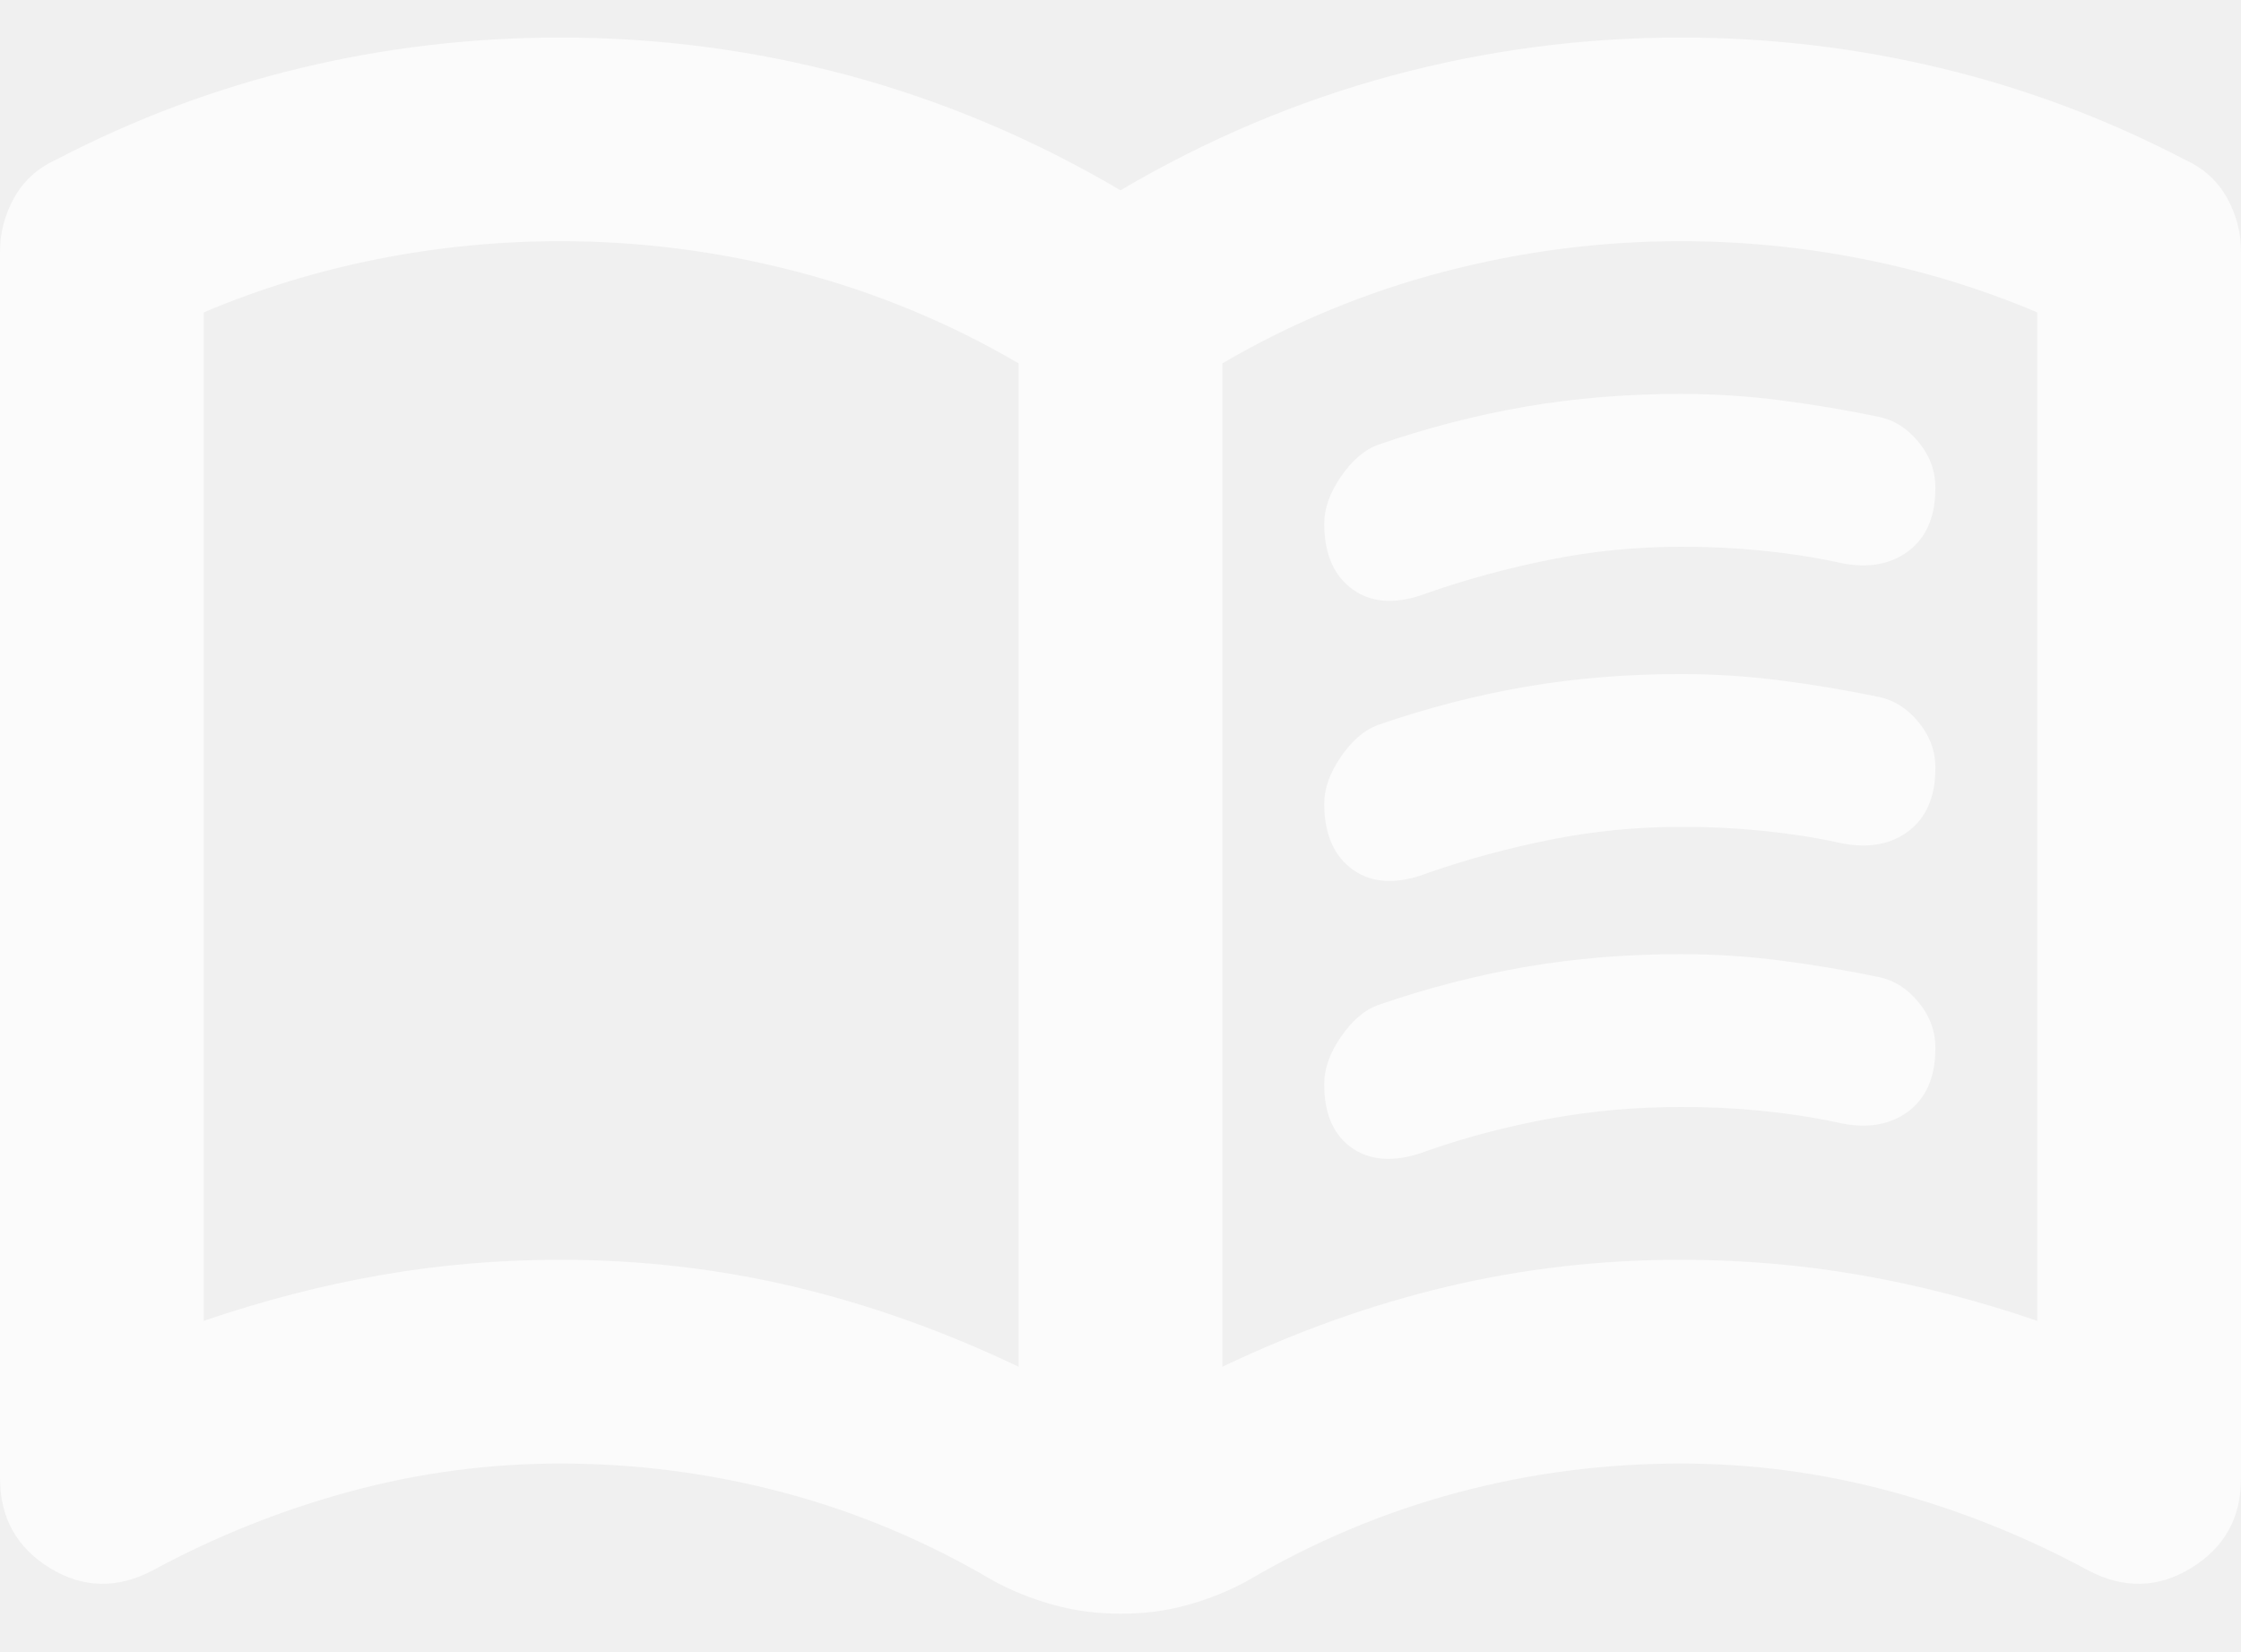
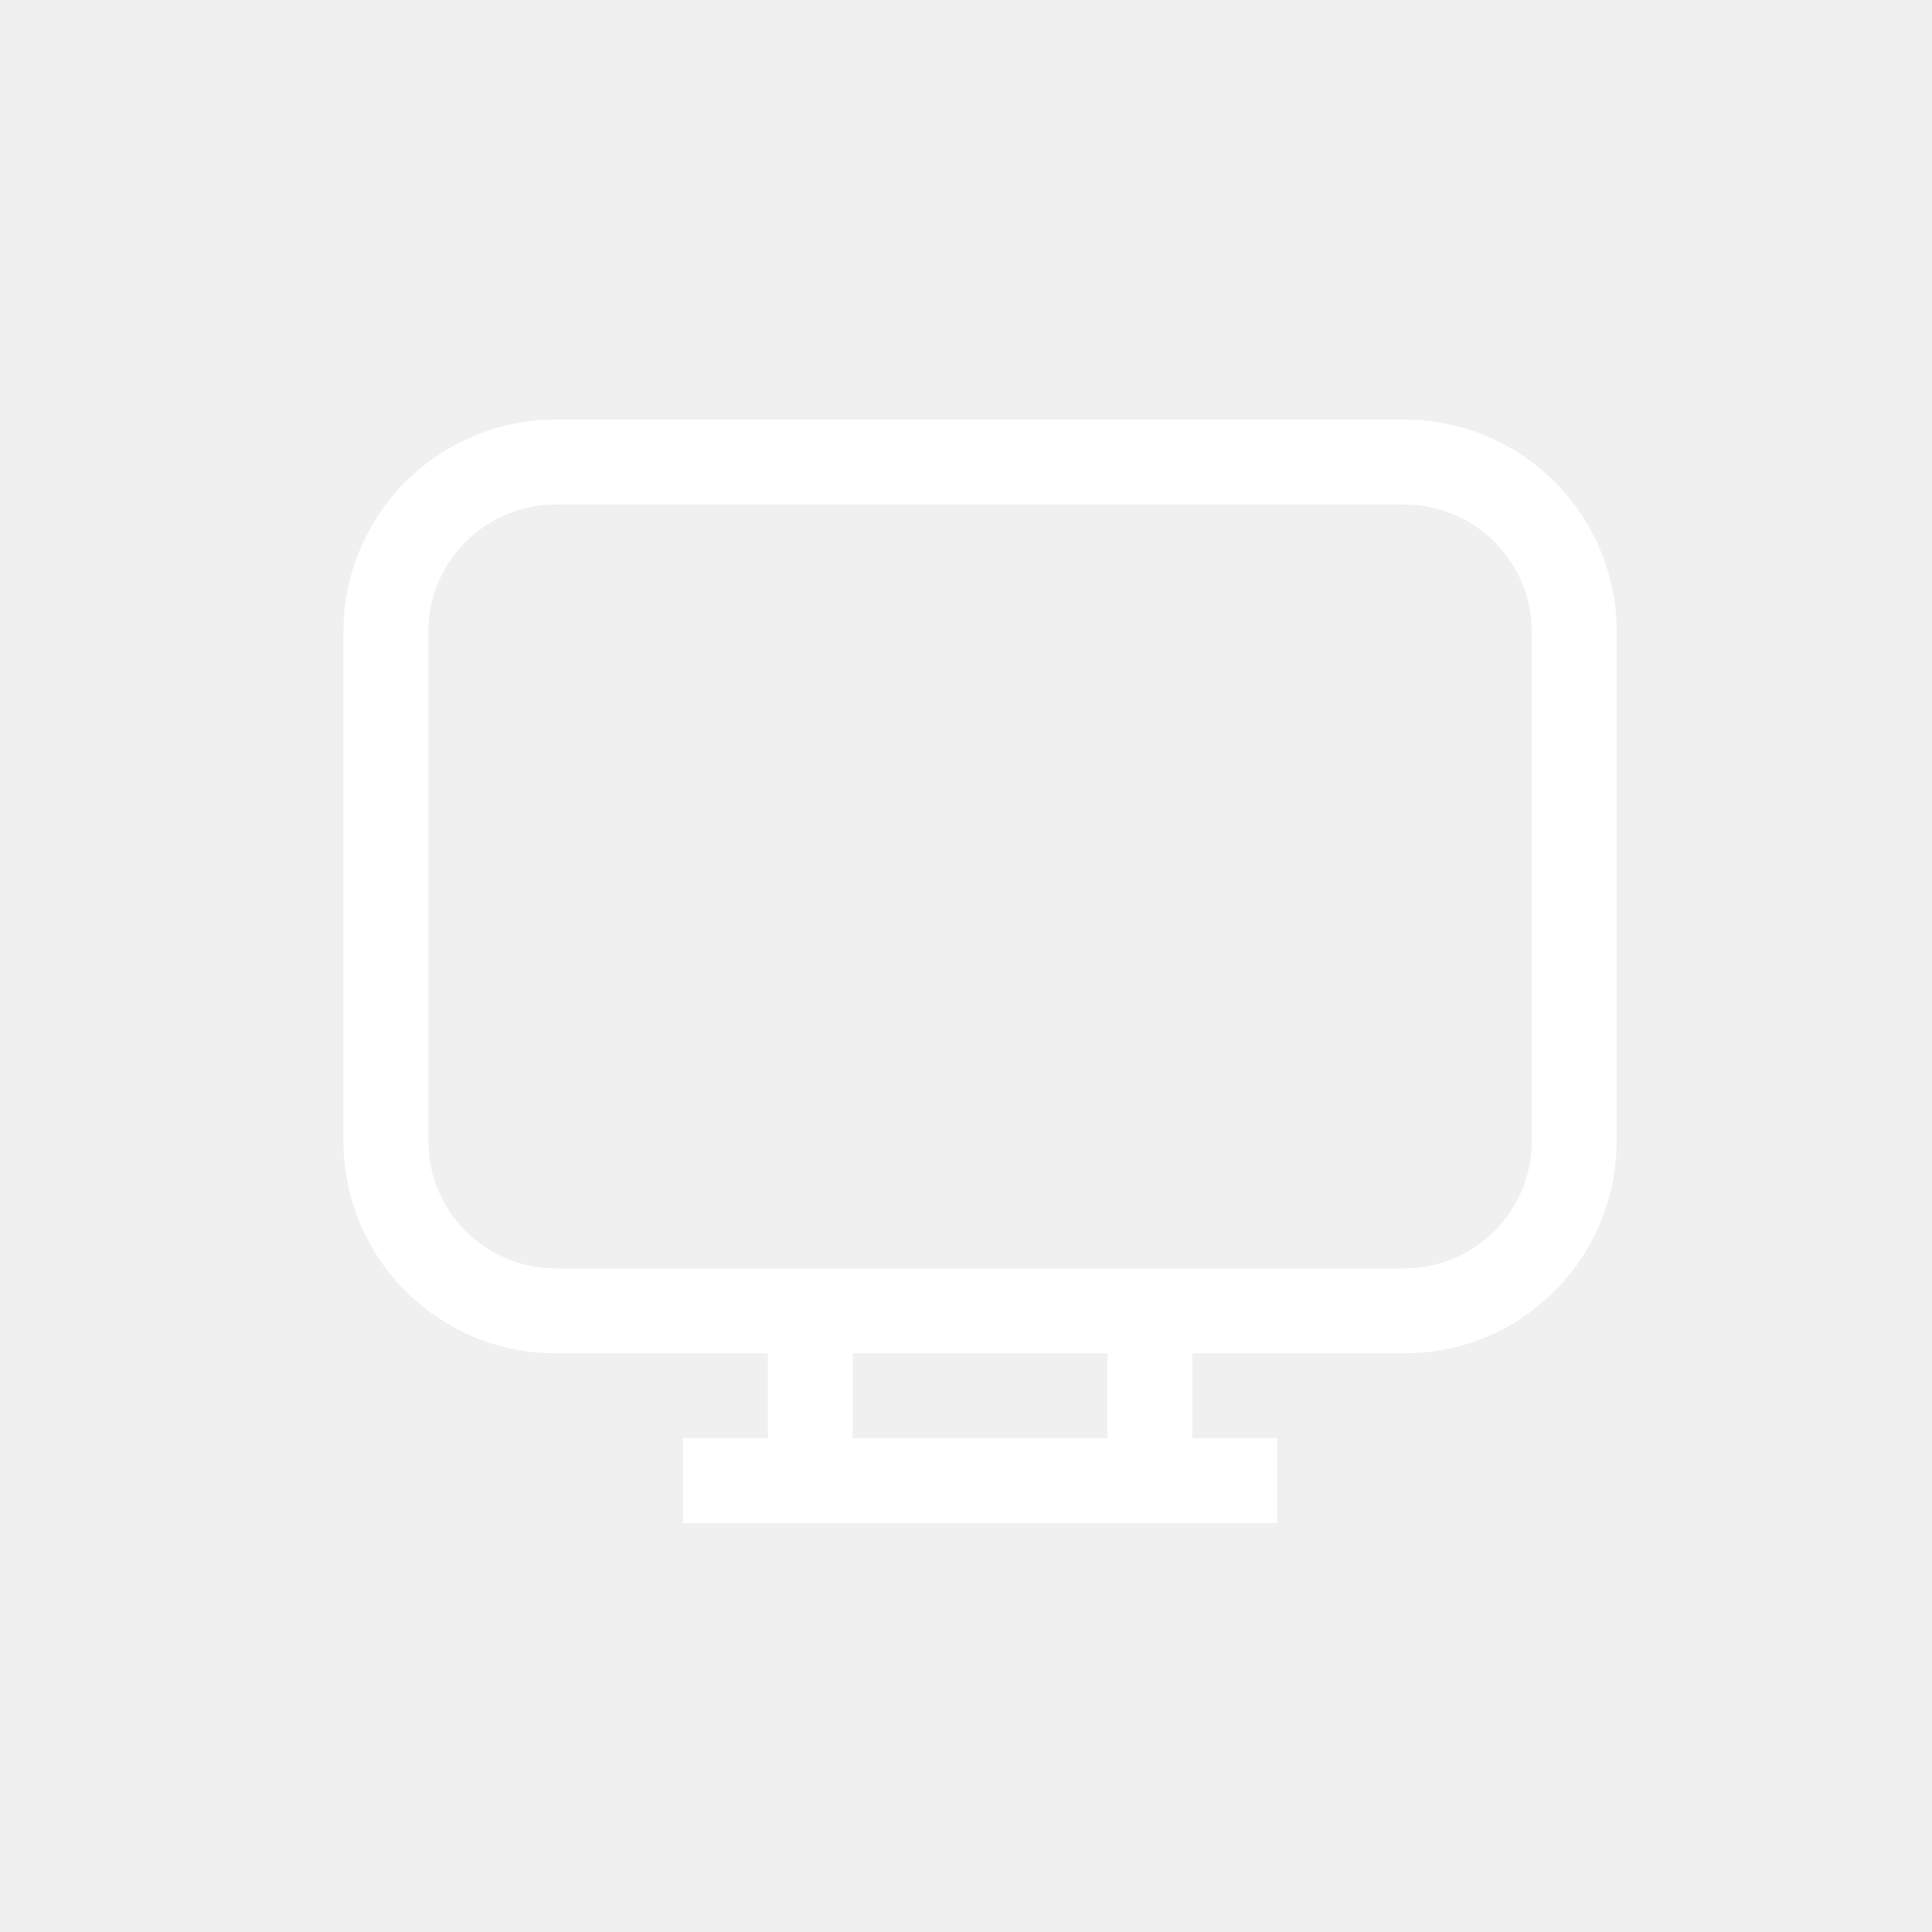
- <svg xmlns="http://www.w3.org/2000/svg" width="19" height="14" viewBox="0 0 19 14" fill="none">
-   <path d="M11.227 4.441C11.227 4.312 11.274 4.179 11.368 4.042C11.462 3.905 11.566 3.815 11.68 3.772C12.097 3.628 12.515 3.52 12.932 3.448C13.35 3.376 13.789 3.34 14.25 3.34C14.538 3.34 14.822 3.358 15.103 3.395C15.384 3.431 15.661 3.478 15.934 3.535C16.064 3.563 16.175 3.635 16.269 3.751C16.363 3.866 16.41 3.995 16.409 4.139C16.409 4.384 16.33 4.564 16.172 4.679C16.013 4.794 15.812 4.823 15.567 4.765C15.366 4.722 15.153 4.69 14.931 4.668C14.708 4.646 14.481 4.635 14.25 4.636C13.876 4.636 13.509 4.672 13.149 4.744C12.789 4.816 12.444 4.909 12.113 5.024C11.853 5.125 11.641 5.118 11.476 5.003C11.311 4.888 11.228 4.701 11.227 4.441ZM11.227 9.191C11.227 9.062 11.274 8.929 11.368 8.792C11.462 8.655 11.566 8.565 11.681 8.522C12.098 8.378 12.515 8.27 12.933 8.198C13.35 8.126 13.789 8.09 14.25 8.09C14.538 8.09 14.822 8.108 15.103 8.145C15.384 8.181 15.661 8.228 15.934 8.285C16.064 8.313 16.175 8.385 16.269 8.501C16.363 8.616 16.41 8.745 16.409 8.889C16.409 9.134 16.33 9.314 16.172 9.429C16.013 9.544 15.812 9.573 15.567 9.515C15.366 9.472 15.153 9.44 14.931 9.418C14.708 9.396 14.481 9.385 14.25 9.386C13.876 9.386 13.509 9.418 13.149 9.483C12.789 9.548 12.444 9.638 12.113 9.753C11.853 9.854 11.641 9.85 11.475 9.742C11.309 9.633 11.227 9.45 11.227 9.192V9.191ZM11.227 6.816C11.227 6.687 11.274 6.554 11.368 6.417C11.462 6.28 11.566 6.19 11.681 6.147C12.098 6.003 12.515 5.895 12.933 5.823C13.35 5.751 13.789 5.715 14.25 5.715C14.538 5.715 14.822 5.733 15.103 5.77C15.384 5.806 15.661 5.853 15.934 5.91C16.064 5.938 16.175 6.01 16.269 6.126C16.363 6.241 16.41 6.37 16.409 6.514C16.409 6.759 16.33 6.939 16.172 7.054C16.013 7.169 15.812 7.198 15.567 7.14C15.366 7.097 15.153 7.065 14.931 7.043C14.708 7.021 14.481 7.01 14.25 7.011C13.876 7.011 13.509 7.047 13.149 7.119C12.789 7.191 12.444 7.284 12.113 7.399C11.853 7.5 11.641 7.493 11.476 7.378C11.311 7.263 11.228 7.076 11.227 6.816ZM4.75 10.681C5.427 10.681 6.085 10.757 6.726 10.908C7.367 11.06 8.004 11.286 8.636 11.588V3.081C8.046 2.736 7.42 2.477 6.758 2.304C6.096 2.131 5.427 2.045 4.75 2.045C4.232 2.045 3.717 2.095 3.206 2.196C2.695 2.297 2.202 2.448 1.727 2.649V11.199C2.231 11.027 2.731 10.897 3.228 10.811C3.725 10.724 4.232 10.681 4.75 10.681ZM10.364 11.588C10.997 11.286 11.634 11.059 12.274 10.908C12.914 10.756 13.573 10.681 14.25 10.681C14.768 10.681 15.276 10.724 15.773 10.811C16.27 10.897 16.77 11.027 17.273 11.199V2.649C16.798 2.448 16.305 2.297 15.793 2.196C15.282 2.095 14.768 2.045 14.25 2.045C13.573 2.045 12.904 2.131 12.242 2.304C11.58 2.477 10.954 2.736 10.364 3.081V11.588ZM9.5 13.682C9.298 13.682 9.108 13.657 8.927 13.606C8.747 13.556 8.578 13.488 8.42 13.402C7.859 13.071 7.269 12.822 6.65 12.657C6.031 12.492 5.398 12.409 4.75 12.409C4.145 12.409 3.552 12.488 2.968 12.646C2.385 12.804 1.827 13.027 1.295 13.315C0.993 13.474 0.702 13.466 0.421 13.294C0.141 13.121 0.001 12.869 0 12.538V2.131C0 1.973 0.04 1.822 0.119 1.678C0.199 1.534 0.317 1.426 0.475 1.354C1.137 1.009 1.828 0.749 2.548 0.577C3.267 0.404 4.002 0.318 4.75 0.318C5.585 0.318 6.402 0.426 7.201 0.641C8 0.857 8.766 1.181 9.5 1.613C10.234 1.181 11.001 0.857 11.8 0.641C12.599 0.426 13.416 0.318 14.25 0.318C14.998 0.318 15.733 0.404 16.452 0.577C17.172 0.749 17.863 1.009 18.525 1.354C18.683 1.426 18.802 1.534 18.882 1.678C18.961 1.822 19.001 1.973 19 2.131V12.538C19 12.869 18.86 13.121 18.579 13.294C18.299 13.466 18.007 13.474 17.704 13.315C17.172 13.027 16.614 12.804 16.032 12.646C15.449 12.488 14.855 12.409 14.25 12.409C13.602 12.409 12.969 12.491 12.35 12.657C11.731 12.823 11.141 13.071 10.579 13.402C10.421 13.488 10.252 13.557 10.072 13.607C9.892 13.658 9.701 13.683 9.5 13.682Z" fill="white" fill-opacity="0.7" />
+ <svg xmlns="http://www.w3.org/2000/svg" width="800px" height="800px" viewBox="0 0 45 45" fill="none">
+   <path d="M19.862 31.521H25.793V33.498H19.862V31.521ZM15.908 33.498V35.475H29.747V33.498H27.77V31.521L28.84 31.517L29.055 31.512C31.686 31.4 31.542 30.318 28.884 30.318L16.479 30.327C13.848 30.439 13.99 31.521 16.649 31.521H17.885V33.498H15.908Z" fill="#FFFFFF" />
+   <path d="M12.943 11.752H32.712L32.886 11.757C34.443 11.846 35.678 13.138 35.678 14.717V26.579L35.673 26.753C35.583 28.309 34.291 29.544 32.712 29.544H12.943L12.768 29.539C11.212 29.45 9.977 28.158 9.977 26.579V14.717L9.982 14.543C10.072 12.986 11.364 11.752 12.943 11.752ZM27.77 31.521H32.712L32.927 31.517C35.558 31.405 37.655 29.237 37.655 26.579V14.717L37.651 14.502C37.539 11.871 35.371 9.774 32.712 9.774H12.943L12.728 9.778C10.097 9.89 8 12.059 8 14.717V26.579L8.004 26.794C8.116 29.425 10.284 31.521 12.943 31.521H17.885H27.77Z" fill="#FFFFFF" />
</svg>
